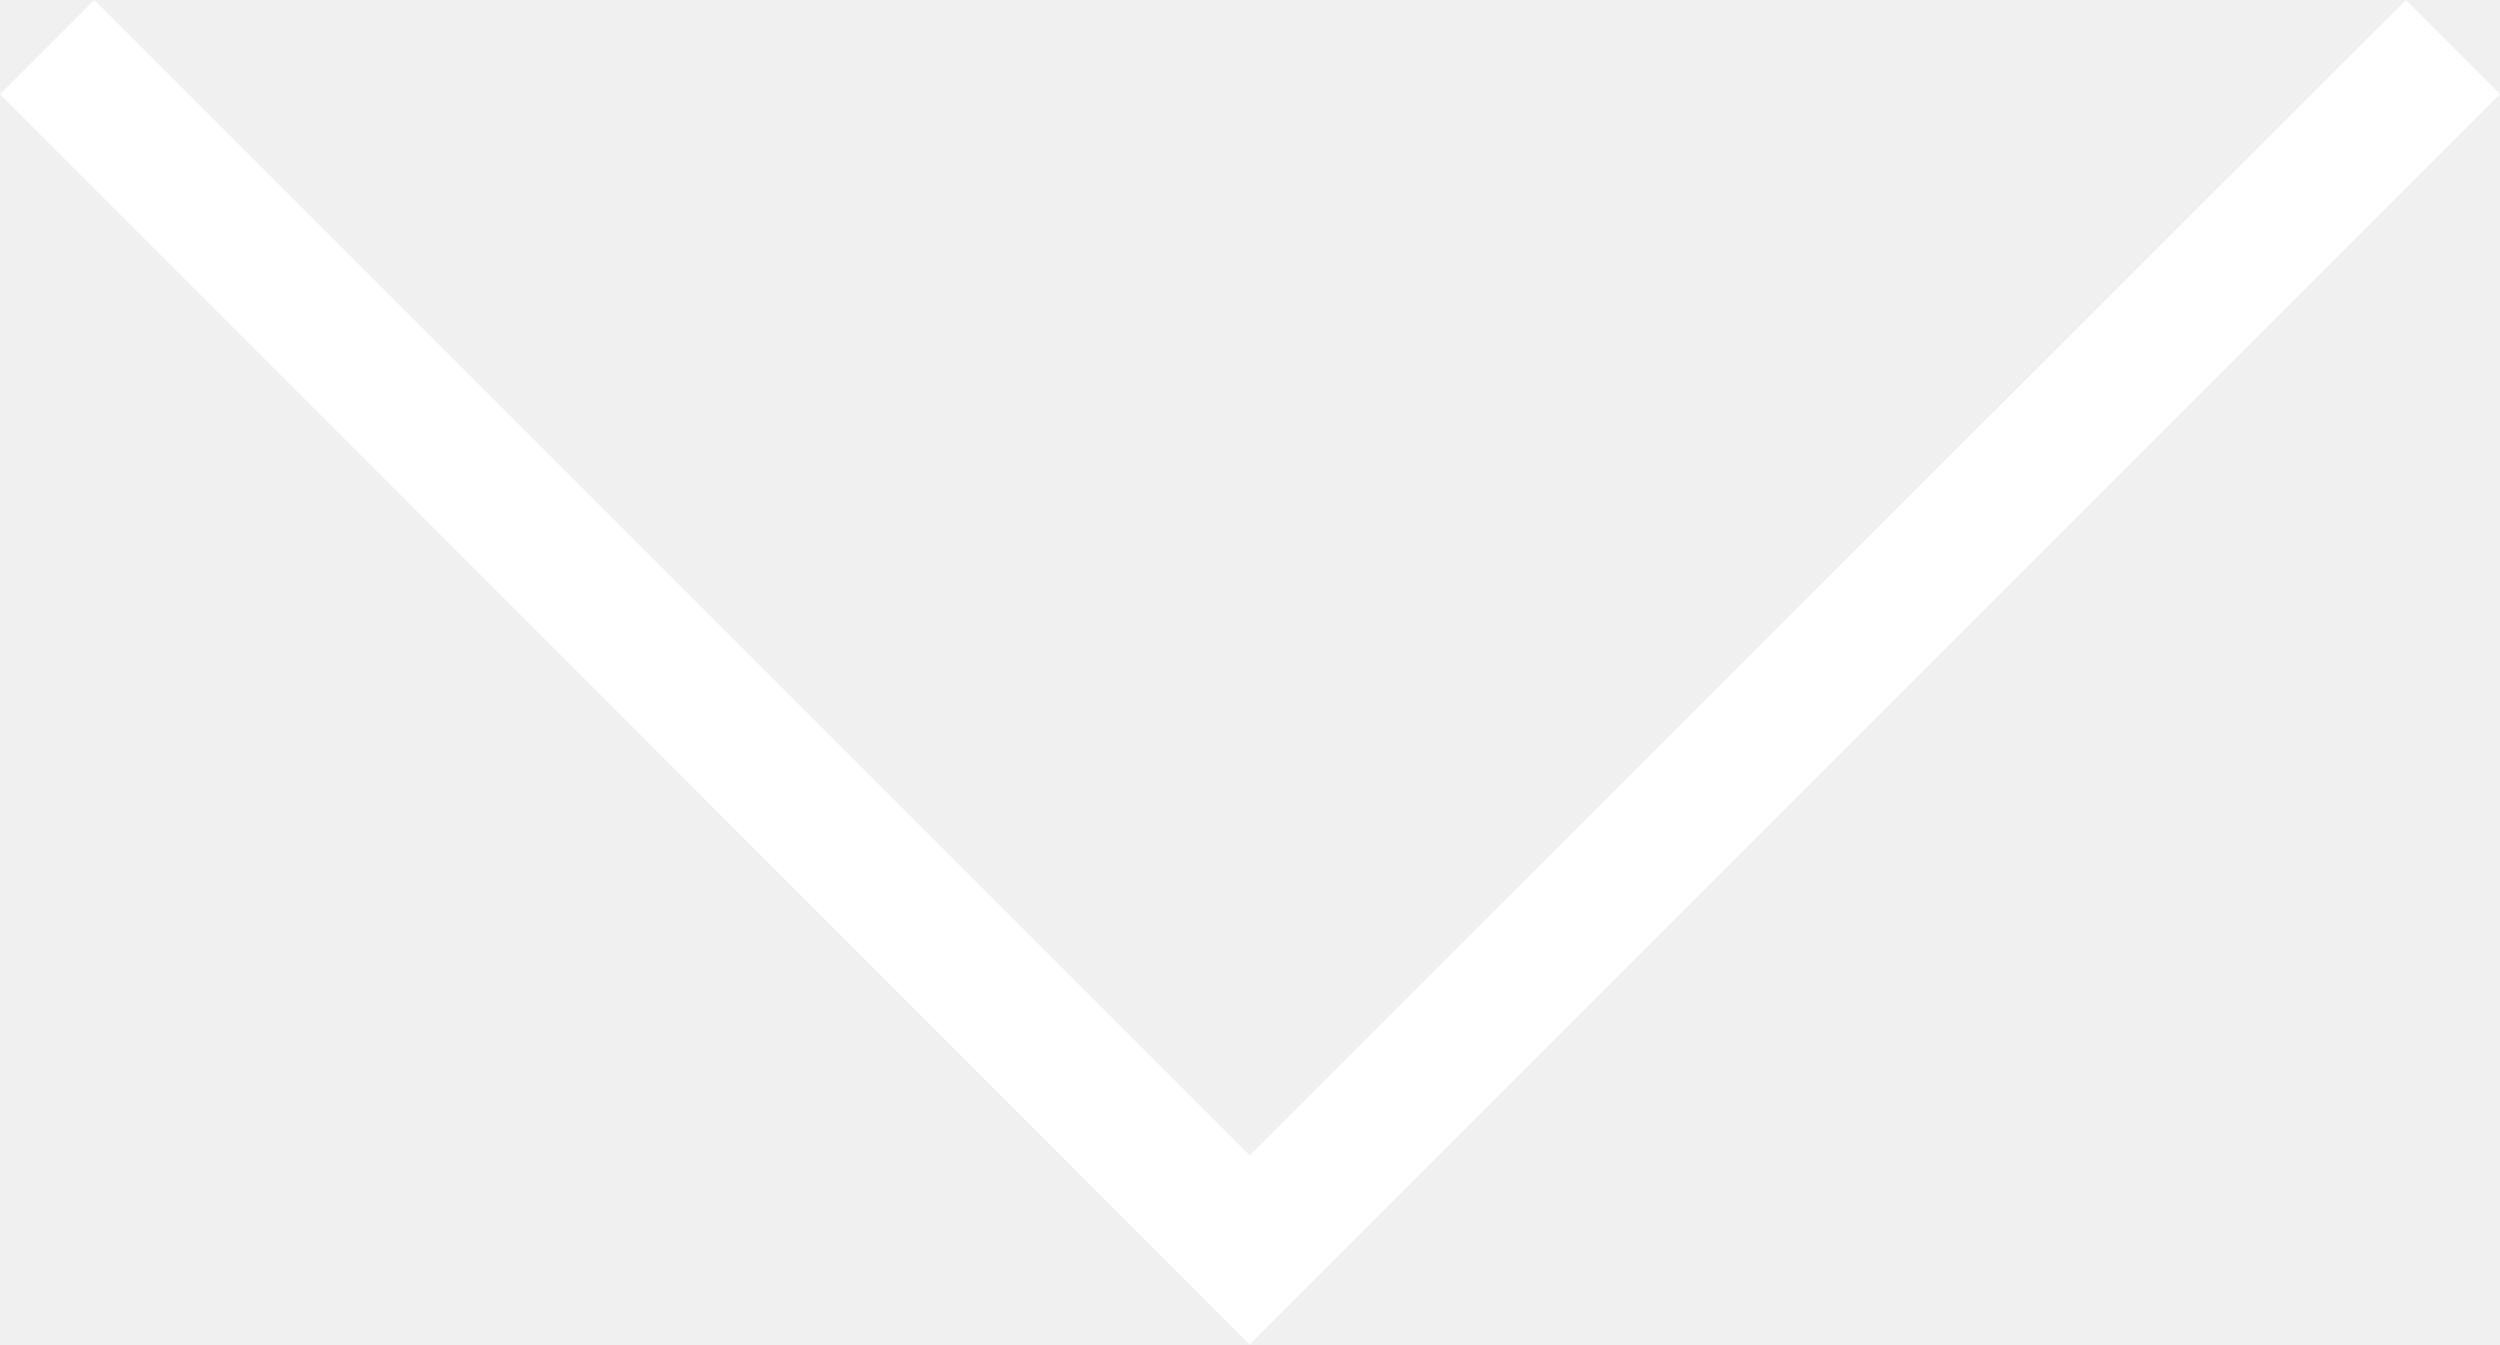
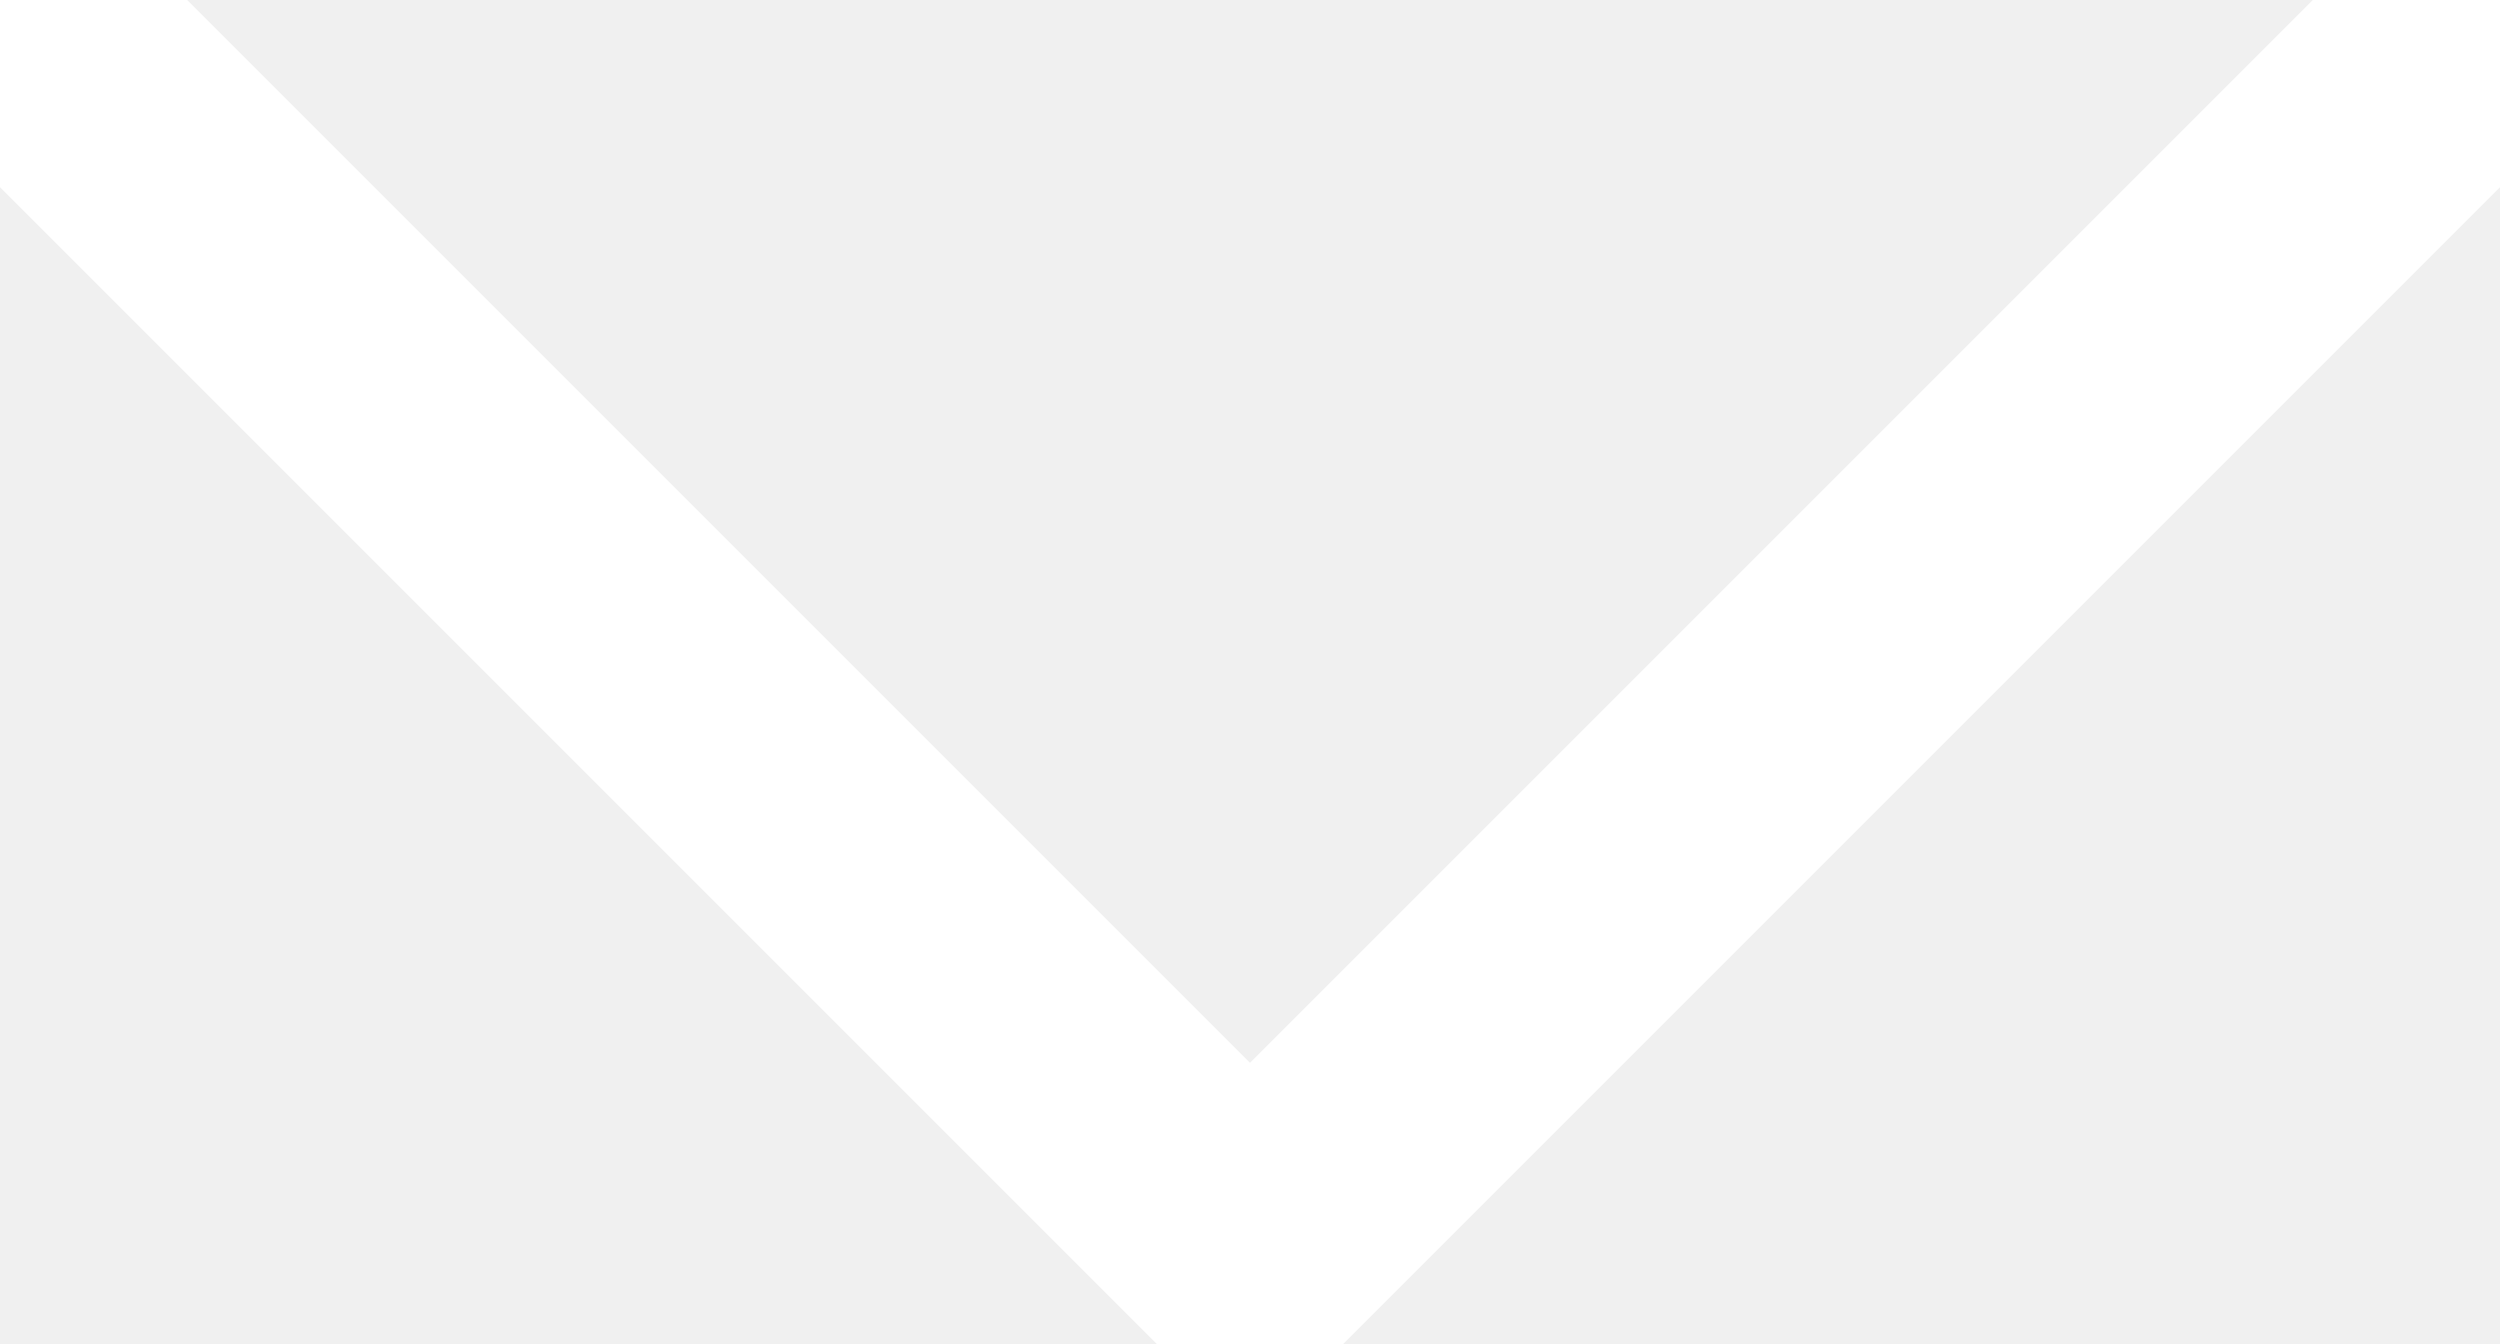
- <svg xmlns="http://www.w3.org/2000/svg" viewBox="0 0 37.41 20.12">
-   <defs>
-     <style>.drop-1{fill:#fff;}</style>
-   </defs>
-   <g id="Layer_2" data-name="Layer 2">
-     <g id="Layer_1-2" data-name="Layer 1">
-       <g id="Layer_2-2" data-name="Layer 2">
-         <g id="Layer_1-2-2" data-name="Layer 1-2">
-           <polygon class="drop-1" points="0 1.41 1.41 0 18.7 17.29 36 0 37.41 1.41 18.7 20.12 0 1.41" />
-         </g>
-       </g>
-     </g>
-   </g>
+ <svg xmlns="http://www.w3.org/2000/svg" version="1.1" id="Layer_1" x="0px" y="0px" viewBox="0 0 37.4 20.1" style="enable-background:new 0 0 37.4 20.1;" xml:space="preserve">
+   <style type="text/css">
+ 	.drp{fill:#FFFFFF;}
+ </style>
+   <polygon class="drp" points="36,-1.4 18.7,15.9 1.4,-1.4 -1.4,1.4 18.7,21.5 38.8,1.4 " />
</svg>
